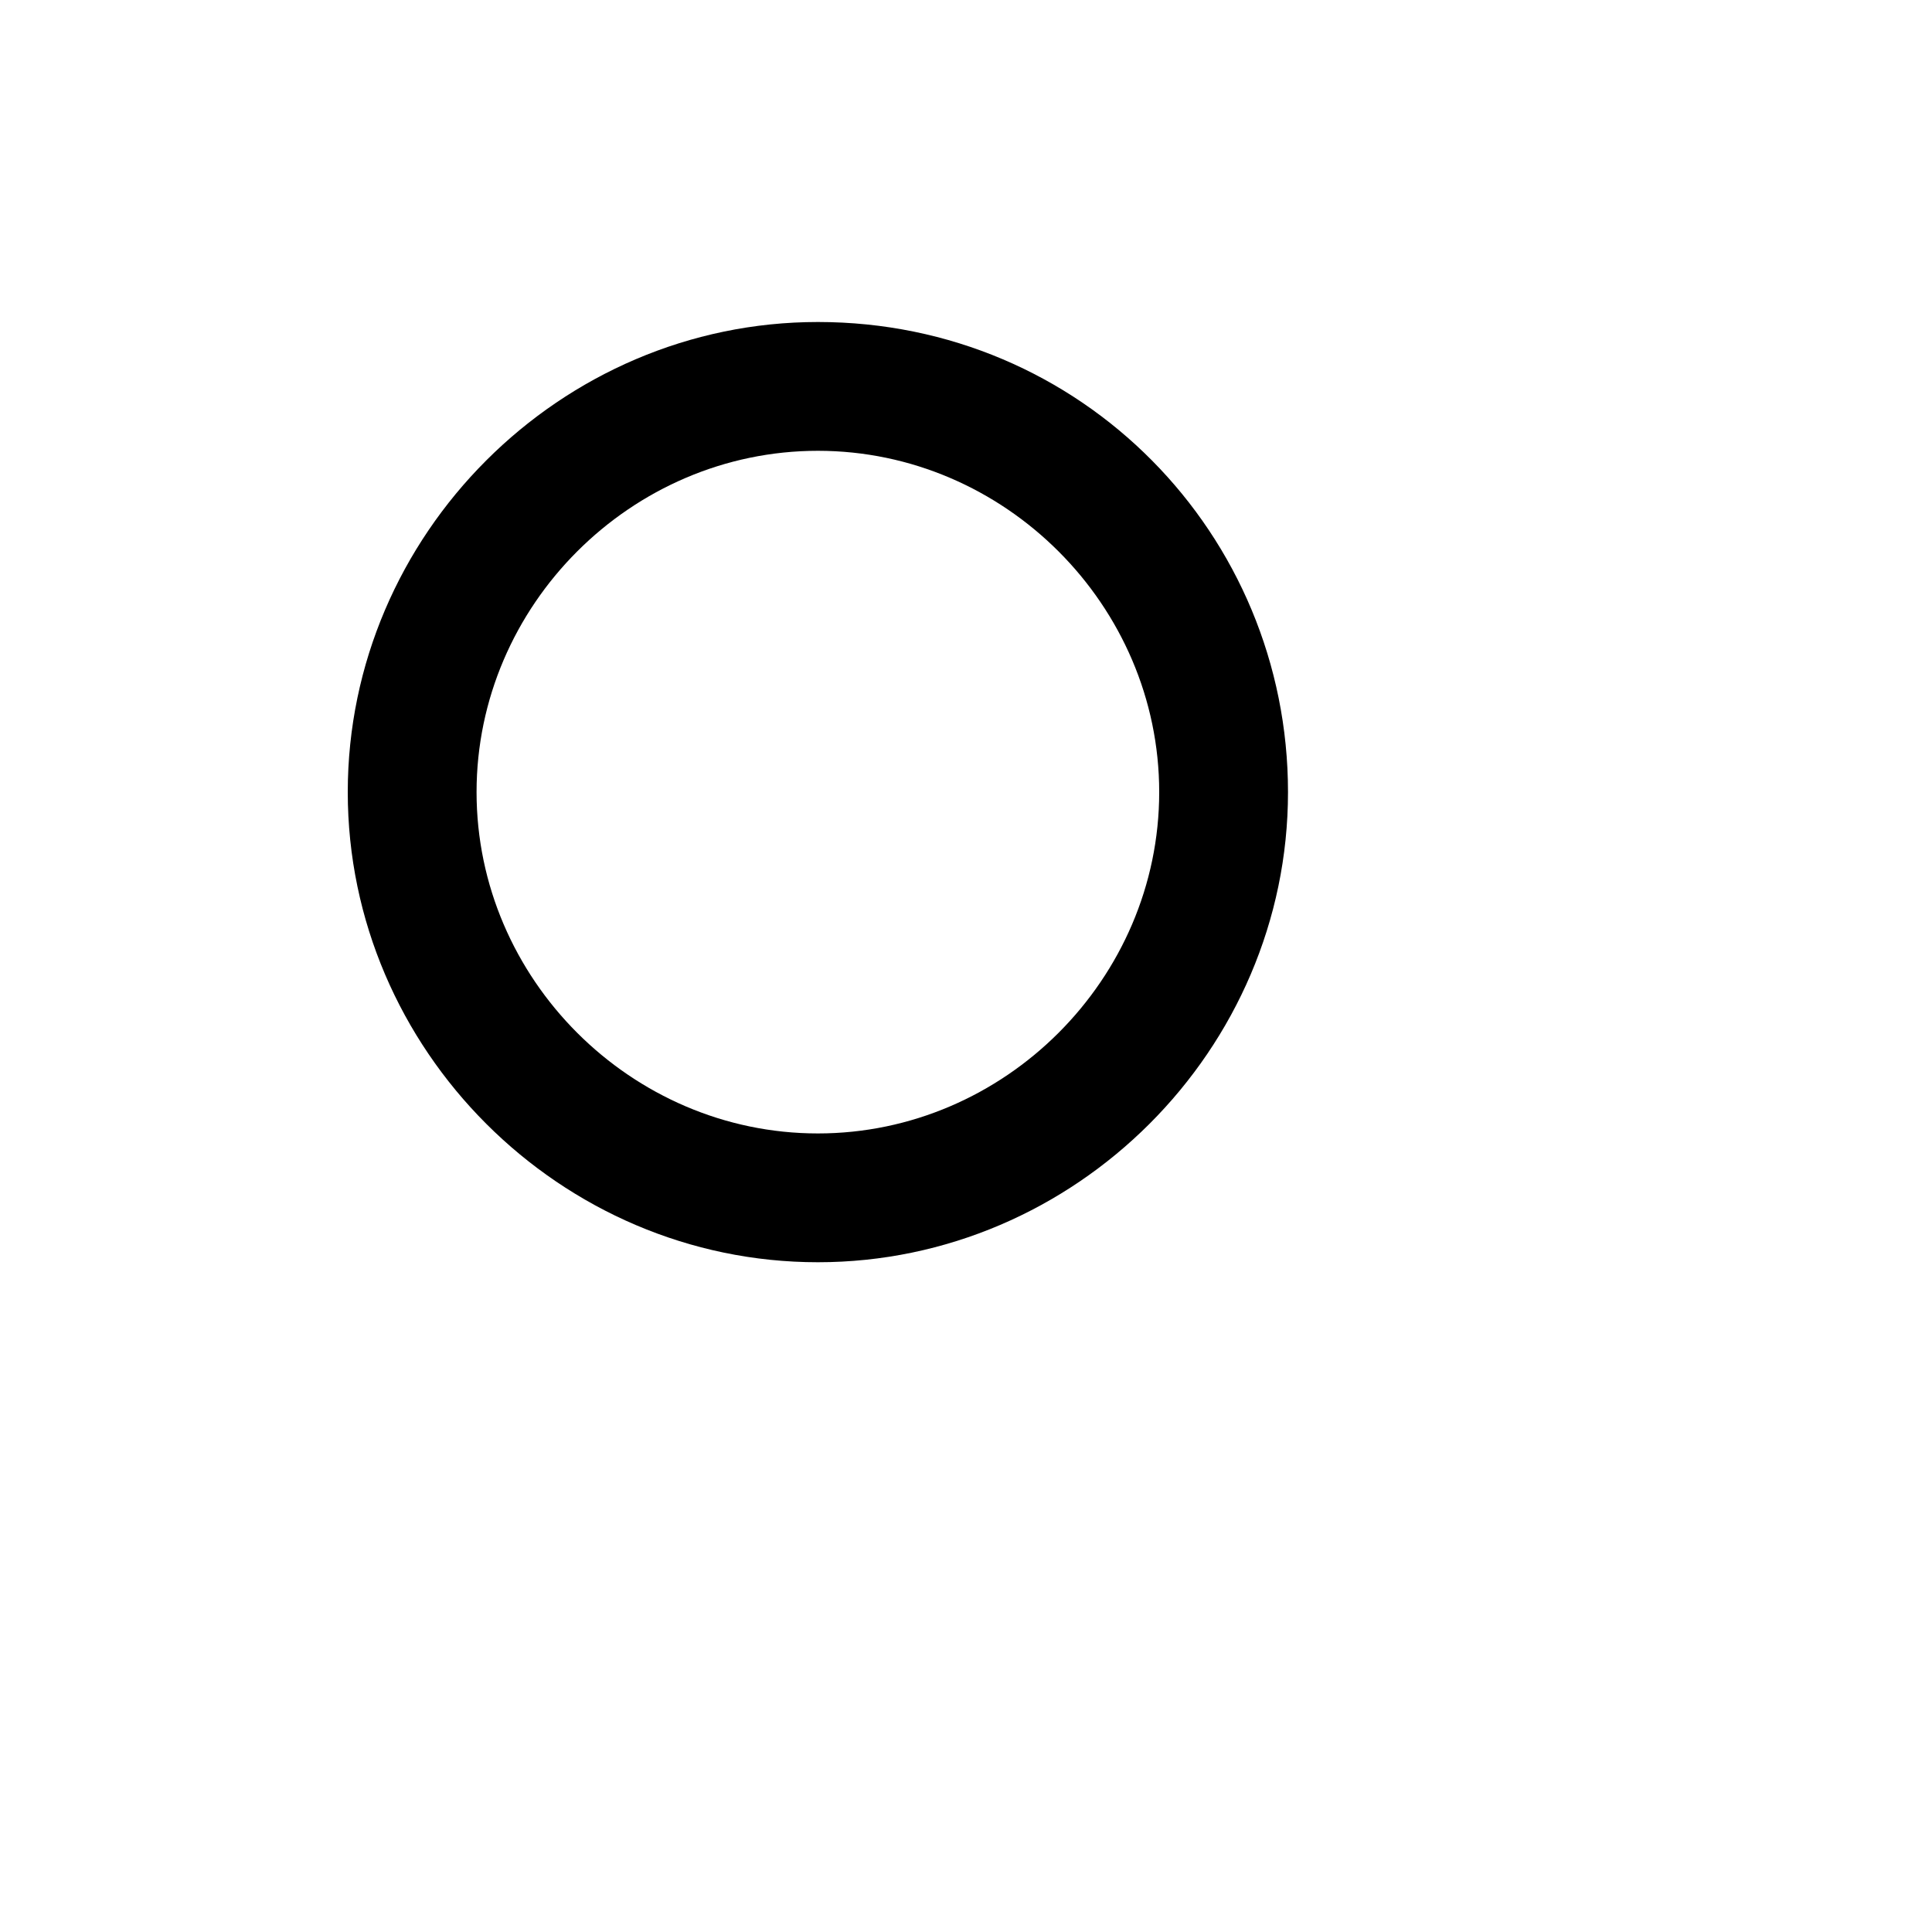
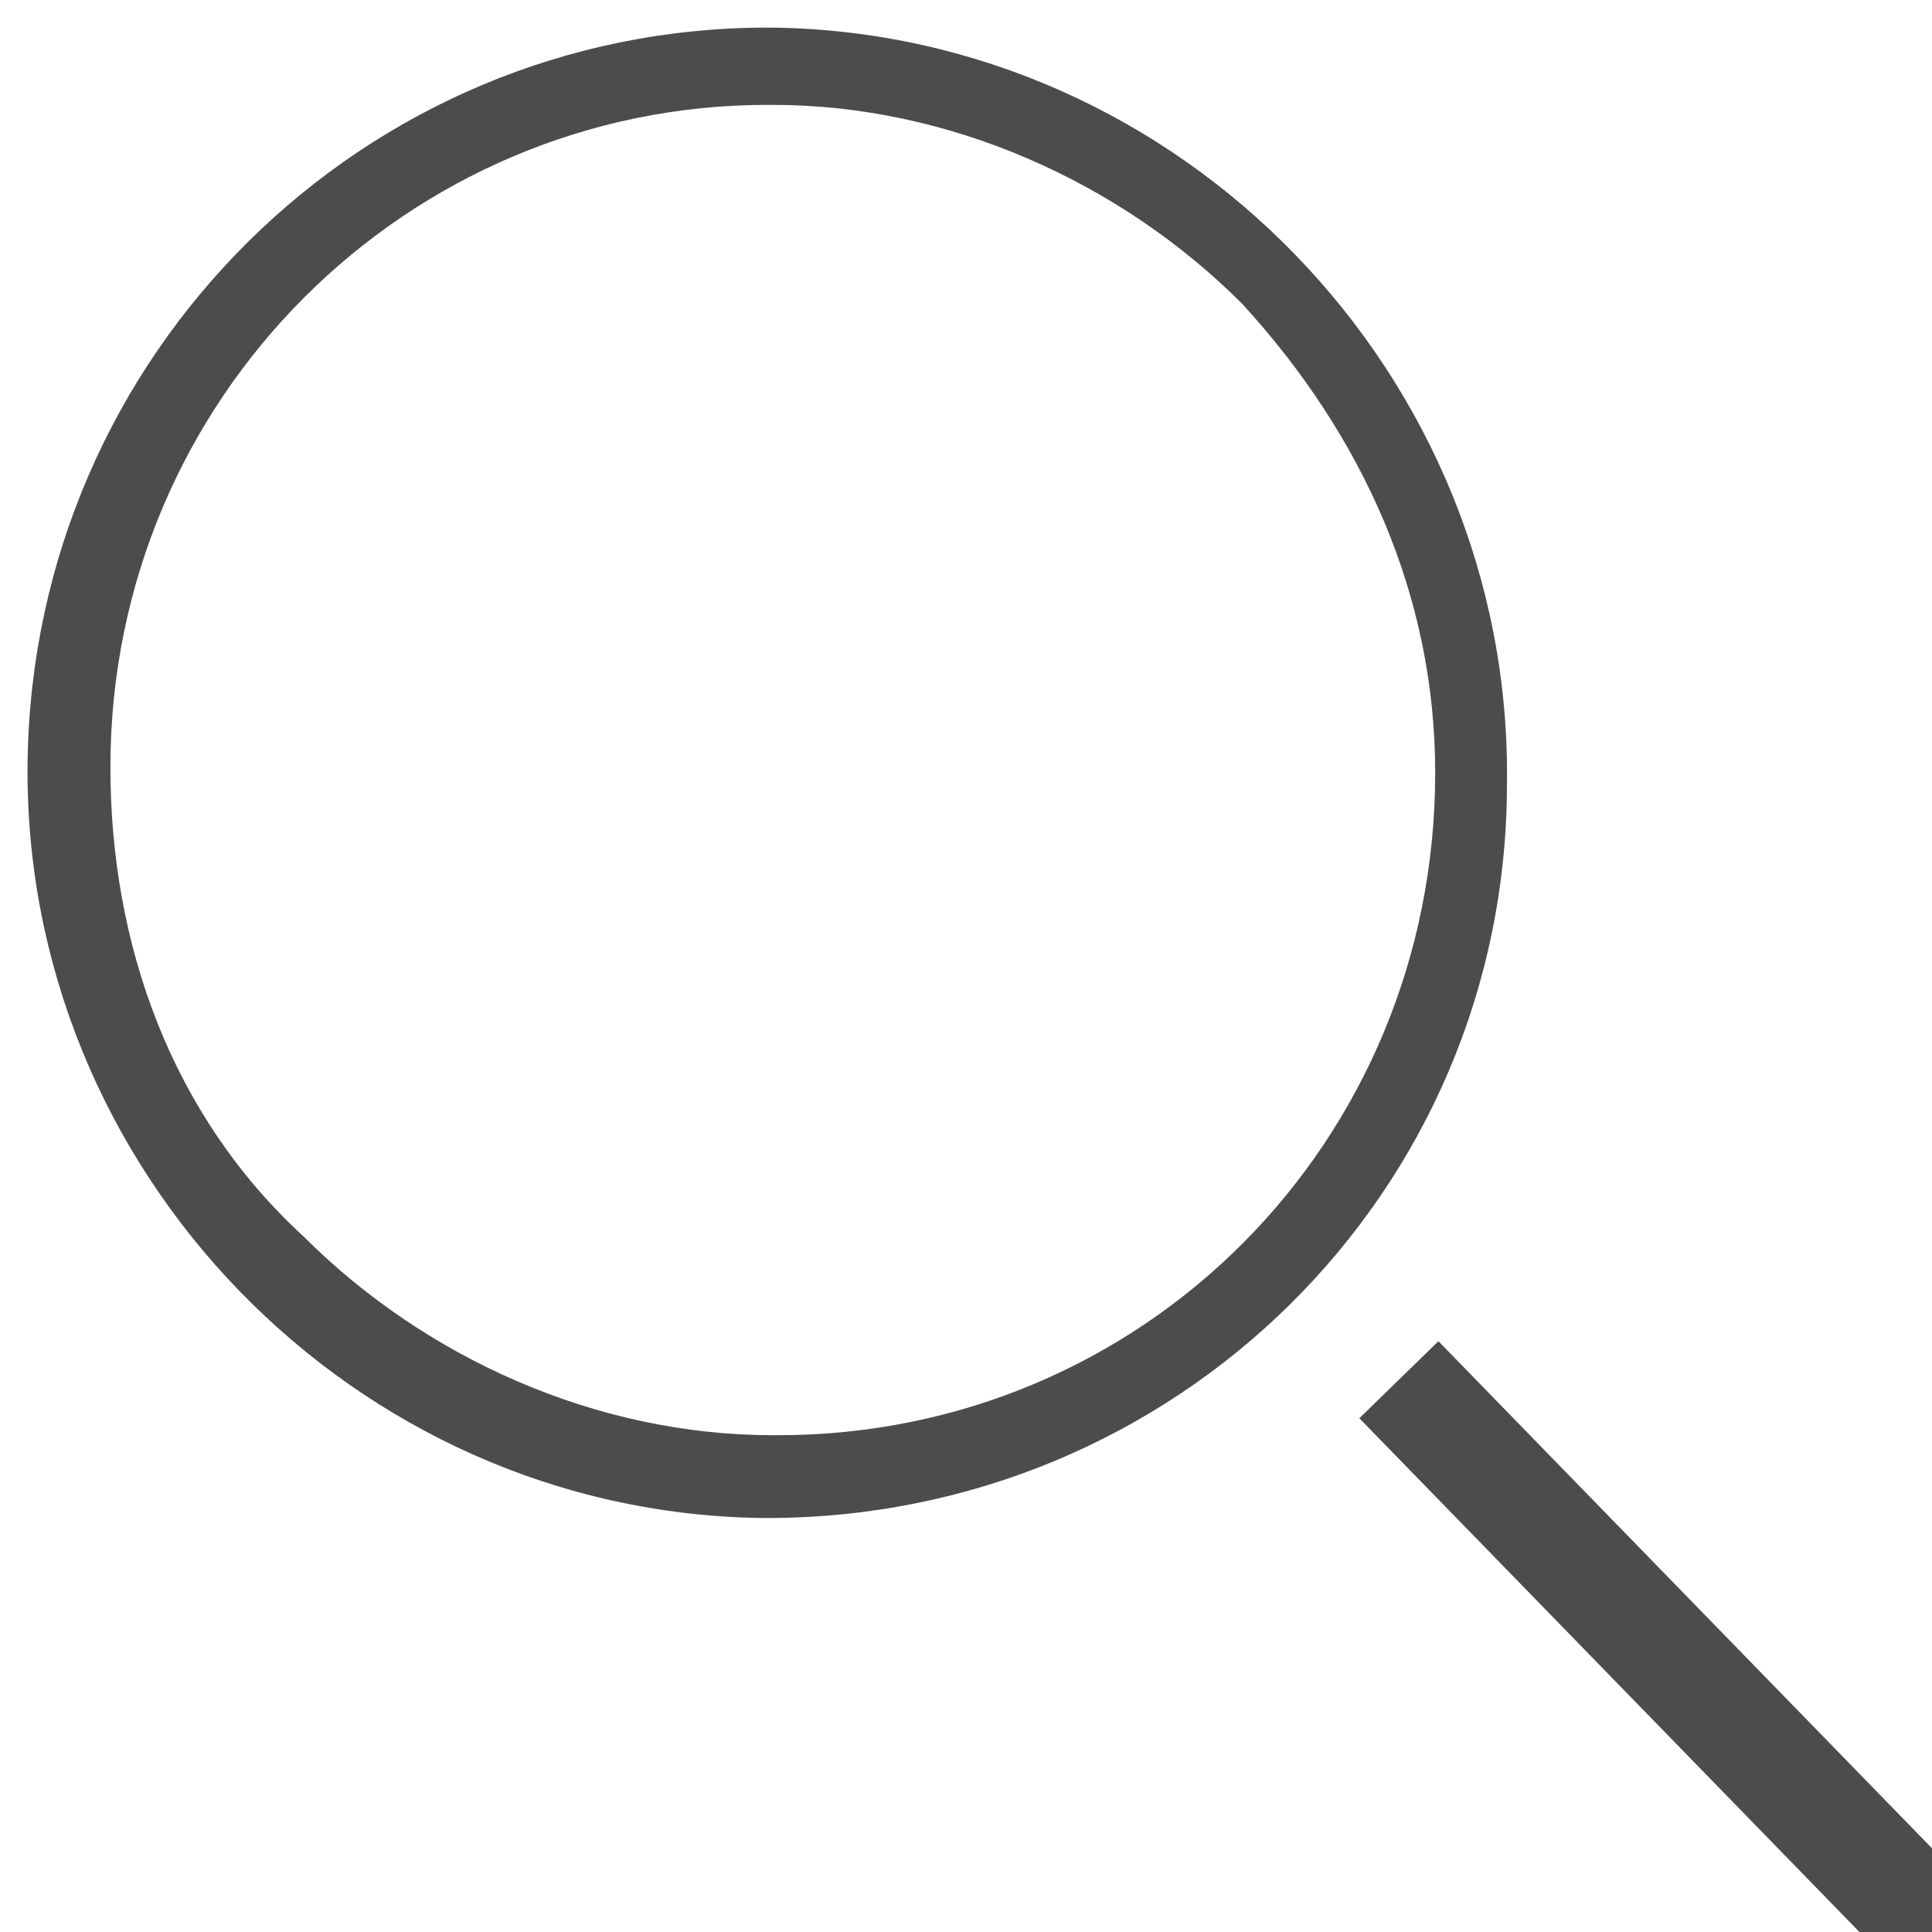
- <svg viewBox="0 0 30 30">
-   <path class="base" d="M12.7,7c2.9,0,5.3,2.4,5.3,5.3s-2.4,5.3-5.3,5.3s-5.3-2.4-5.3-5.3S9.8,7,12.7,7 M12.7,5  c-4,0-7.3,3.3-7.3,7.3s3.3,7.3,7.3,7.3s7.3-3.3,7.3-7.3S16.8,5,12.7,5L12.7,5z" />
-   <line class="base" stroke-width="2" stroke-miterlimit="10" x1="18.9" y1="18.2" x2="24.5" y2="23.8" />
+ <svg viewBox="0 0 35 35">
+   <g opacity="0.7">
+     <path d="M13.9,1.9 L13.9,1.9 L14,1.9 C17.2,1.9 20.3,3.3 22.5,5.5 C24.7,7.9 26,10.8 26,14 C26,20.7 20.7,26 14.1,26 L14,26 C10.8,26 7.7,24.6 5.5,22.4 C3.1,20.2 2,17.1 2,13.9 C2,7.2 7.4,1.9 13.9,1.9 L13.9,1.9 Z M13.9,0.5 C6.6,0.5 0.6,6.4 0.5,13.8 C0.4,21.2 6.4,27.4 13.8,27.5 L13.9,27.5 C21.3,27.5 27.3,21.6 27.3,14.2 C27.4,6.8 21.4,0.6 14,0.5 C14.1,0.5 14.1,0.5 13.9,0.5 L13.9,0.5 L13.9,0.5 Z" />
+     <rect transform="translate(30.46896, 30.26167) rotate(45.77384) translate(-30.46896, -30.26167) " x="23.119" y="29.262" width="14.7" height="2" />
+   </g>
</svg>
